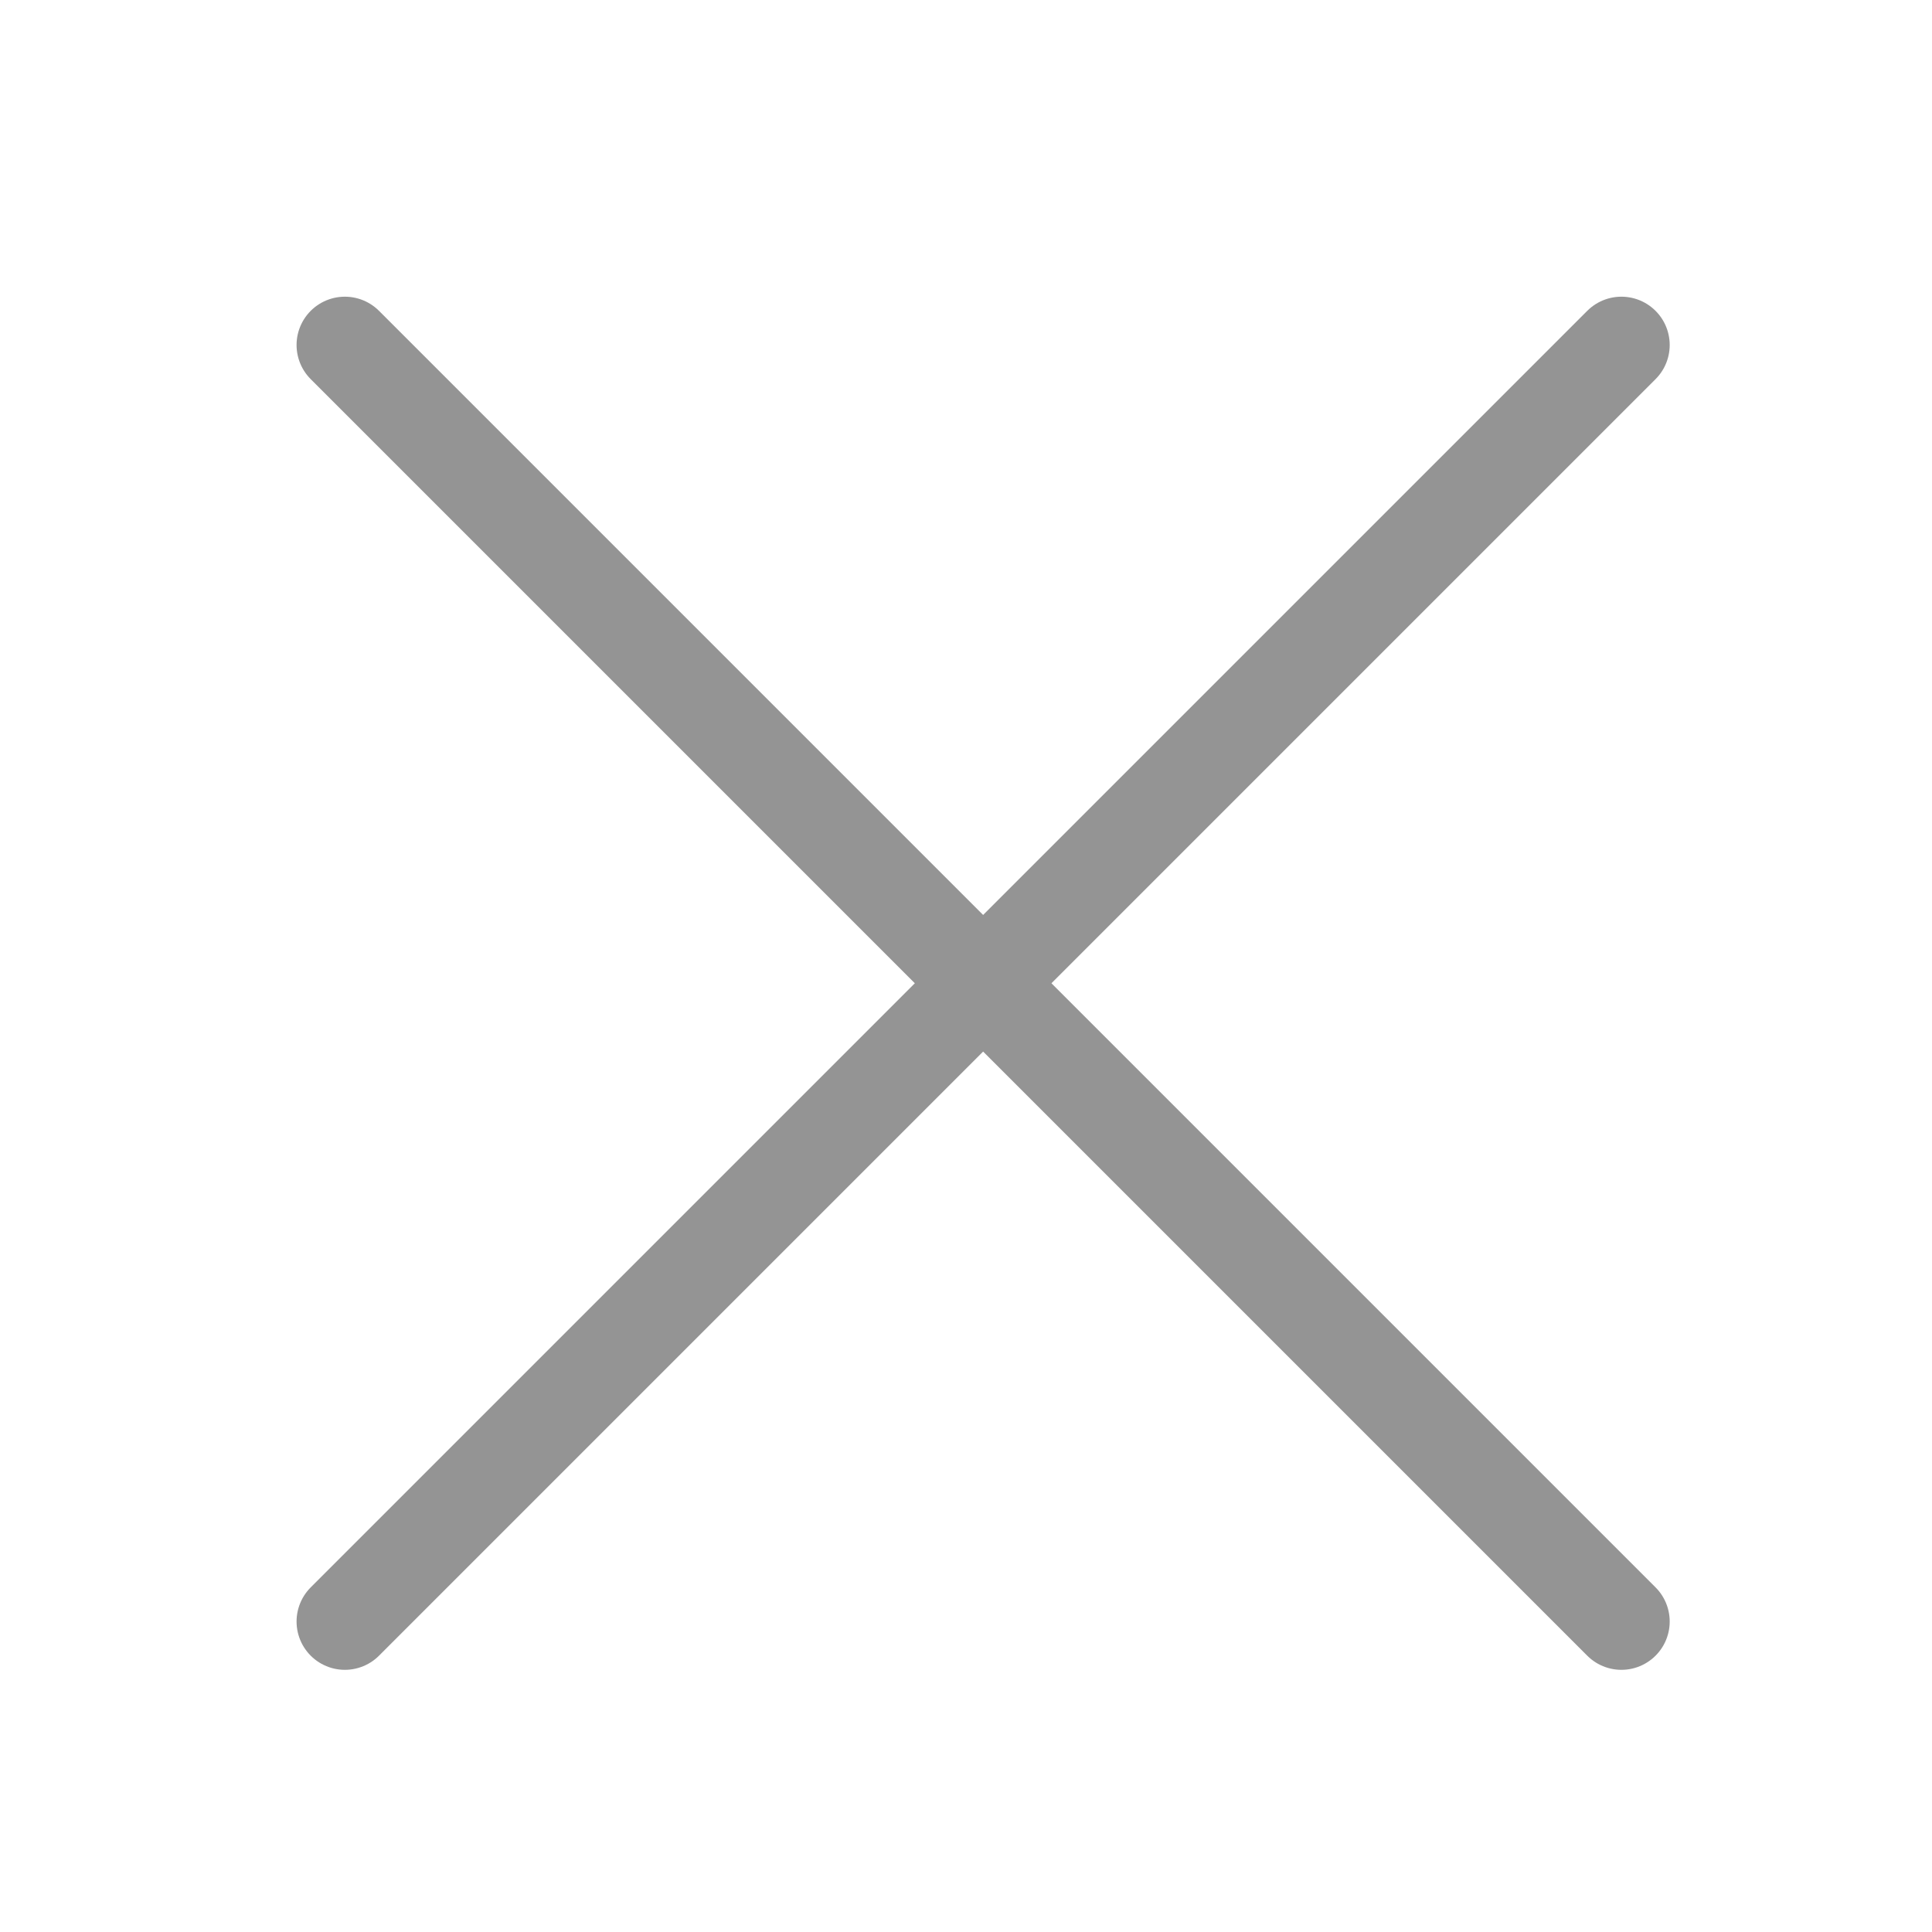
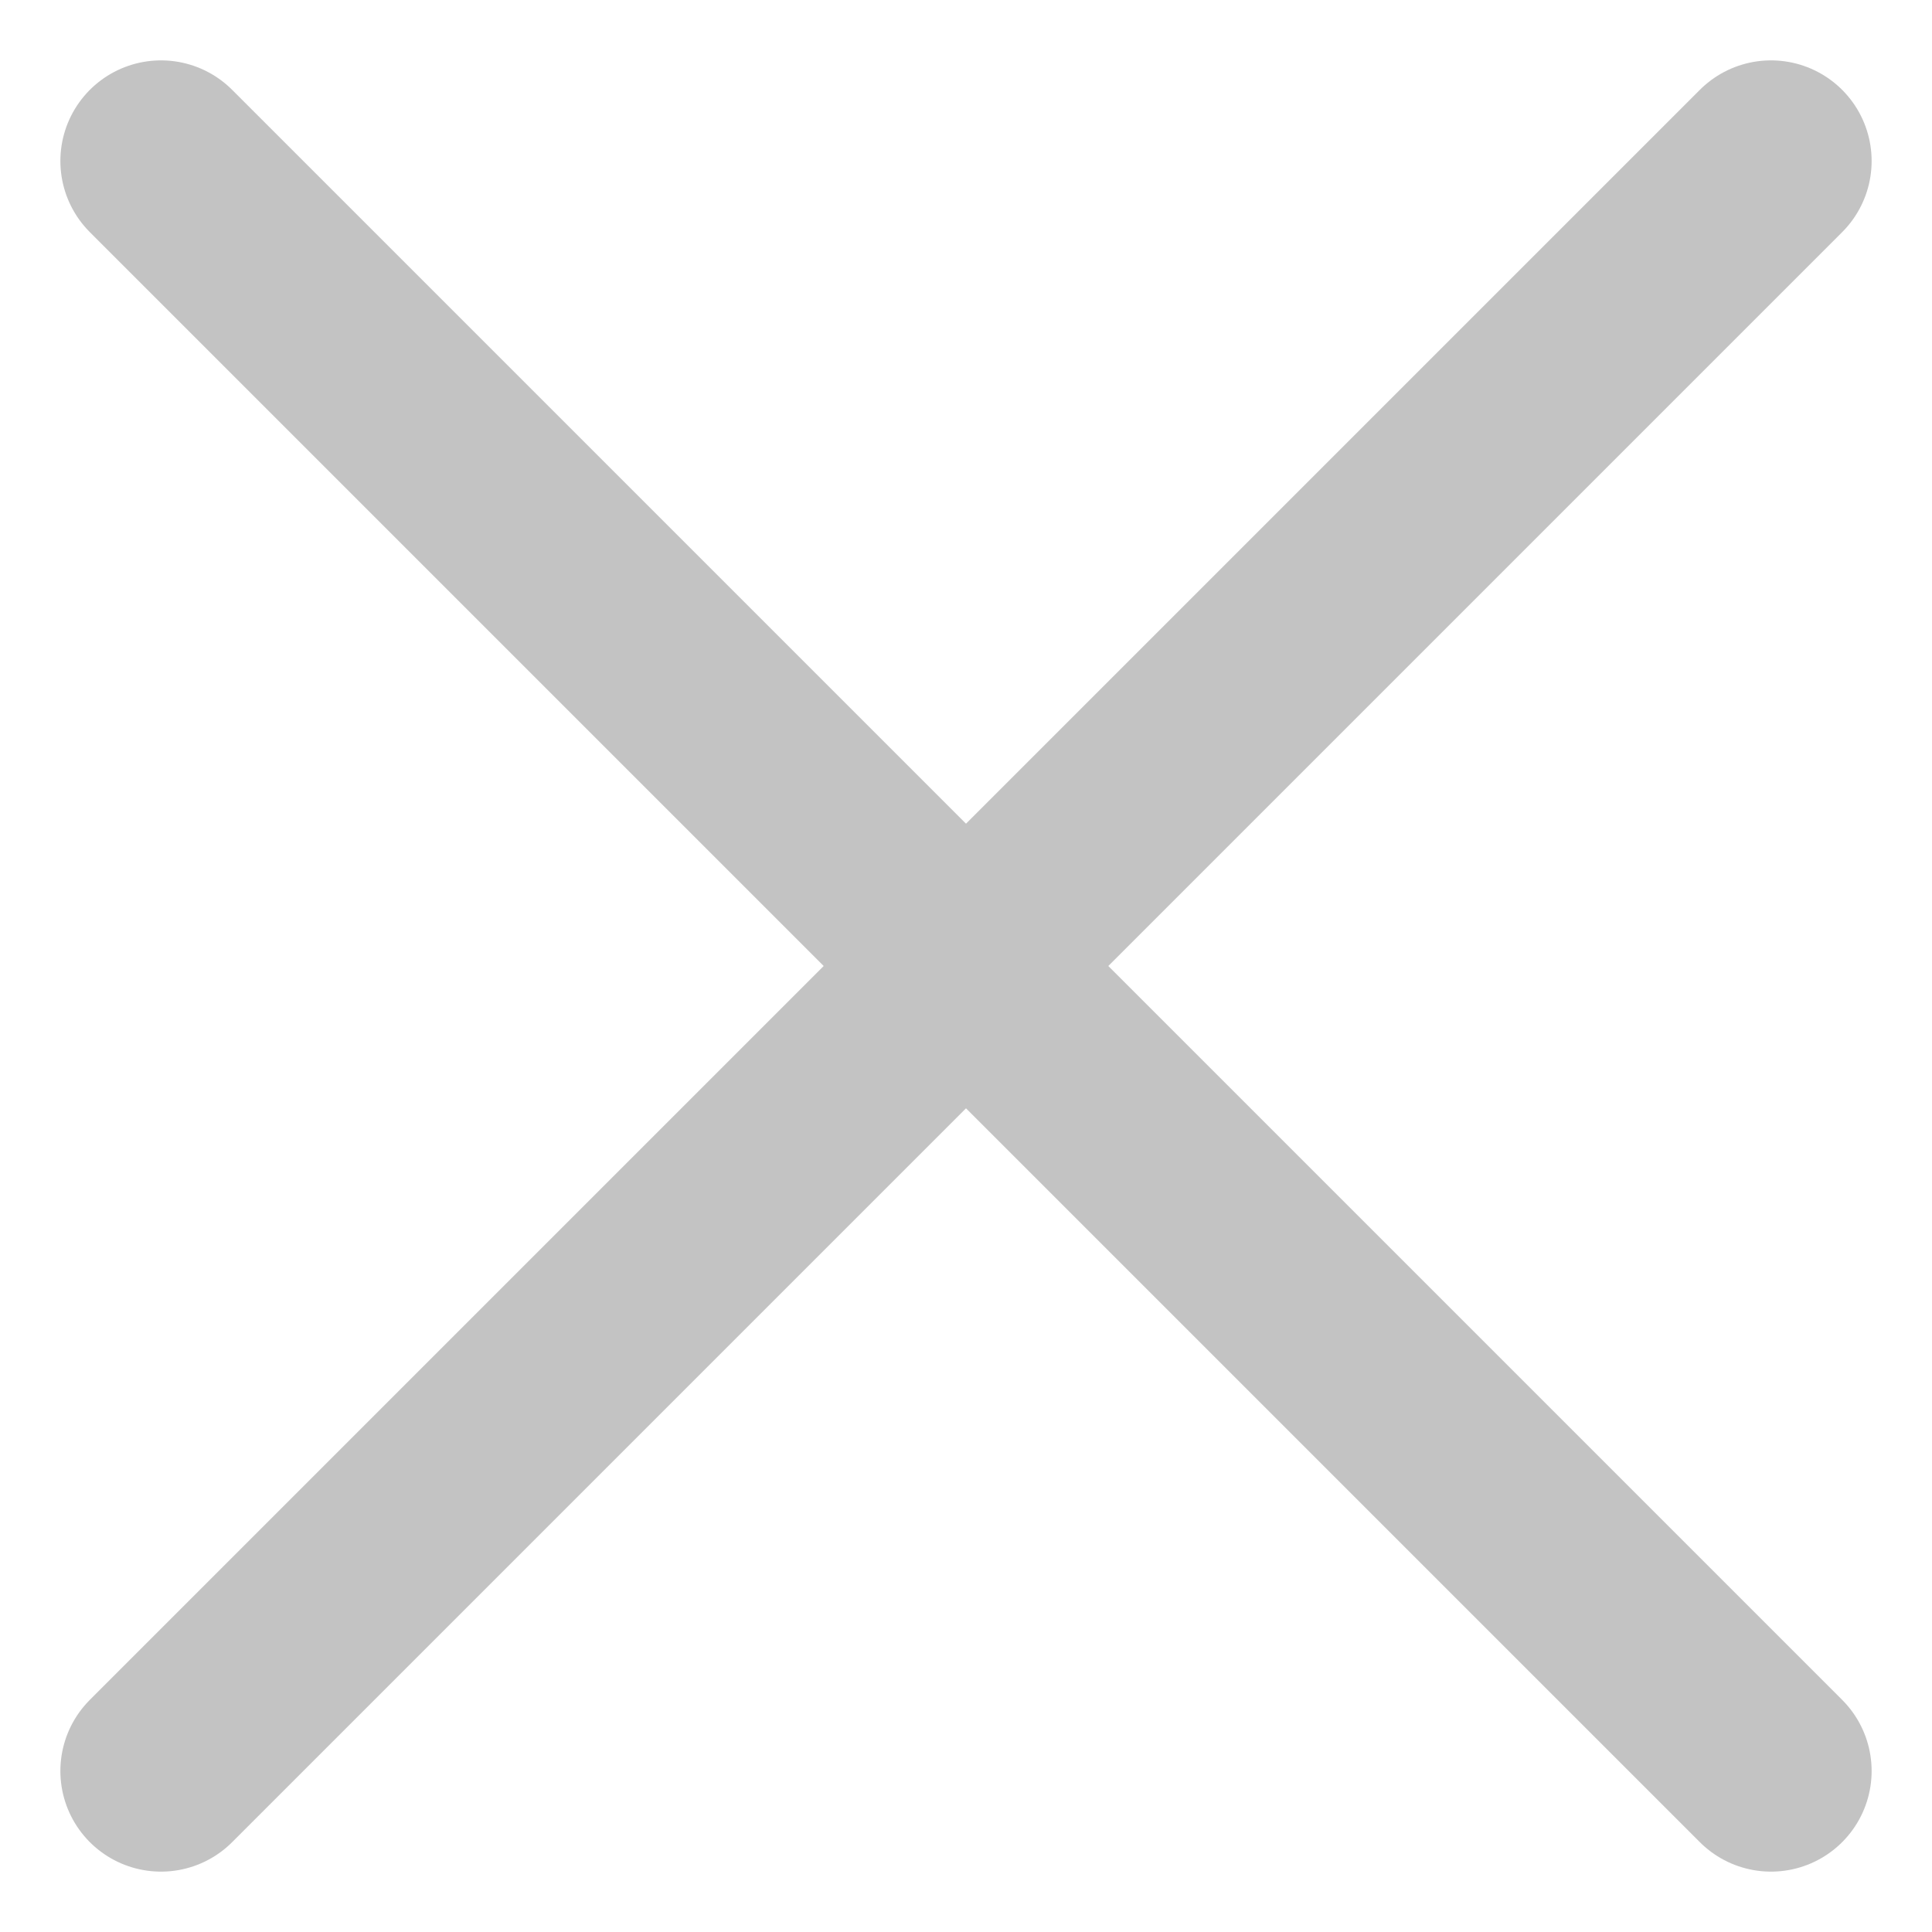
- <svg xmlns="http://www.w3.org/2000/svg" width="30" height="30" viewBox="0 0 30 30" fill="none">
-   <path d="M5.355 5.357L25.177 25.179" stroke="#949494" stroke-width="1.5" stroke-linecap="round" />
-   <path d="M5.355 25.179L25.177 5.357" stroke="#949494" stroke-width="1.5" stroke-linecap="round" />
+ <svg xmlns="http://www.w3.org/2000/svg" width="24" height="24" viewBox="0 0 24 24" fill="none">
+   <path d="M22 22L2 2M22 2L2 22" stroke="#C3C3C3" stroke-width="2.5" stroke-linecap="round" stroke-linejoin="round" />
</svg>
